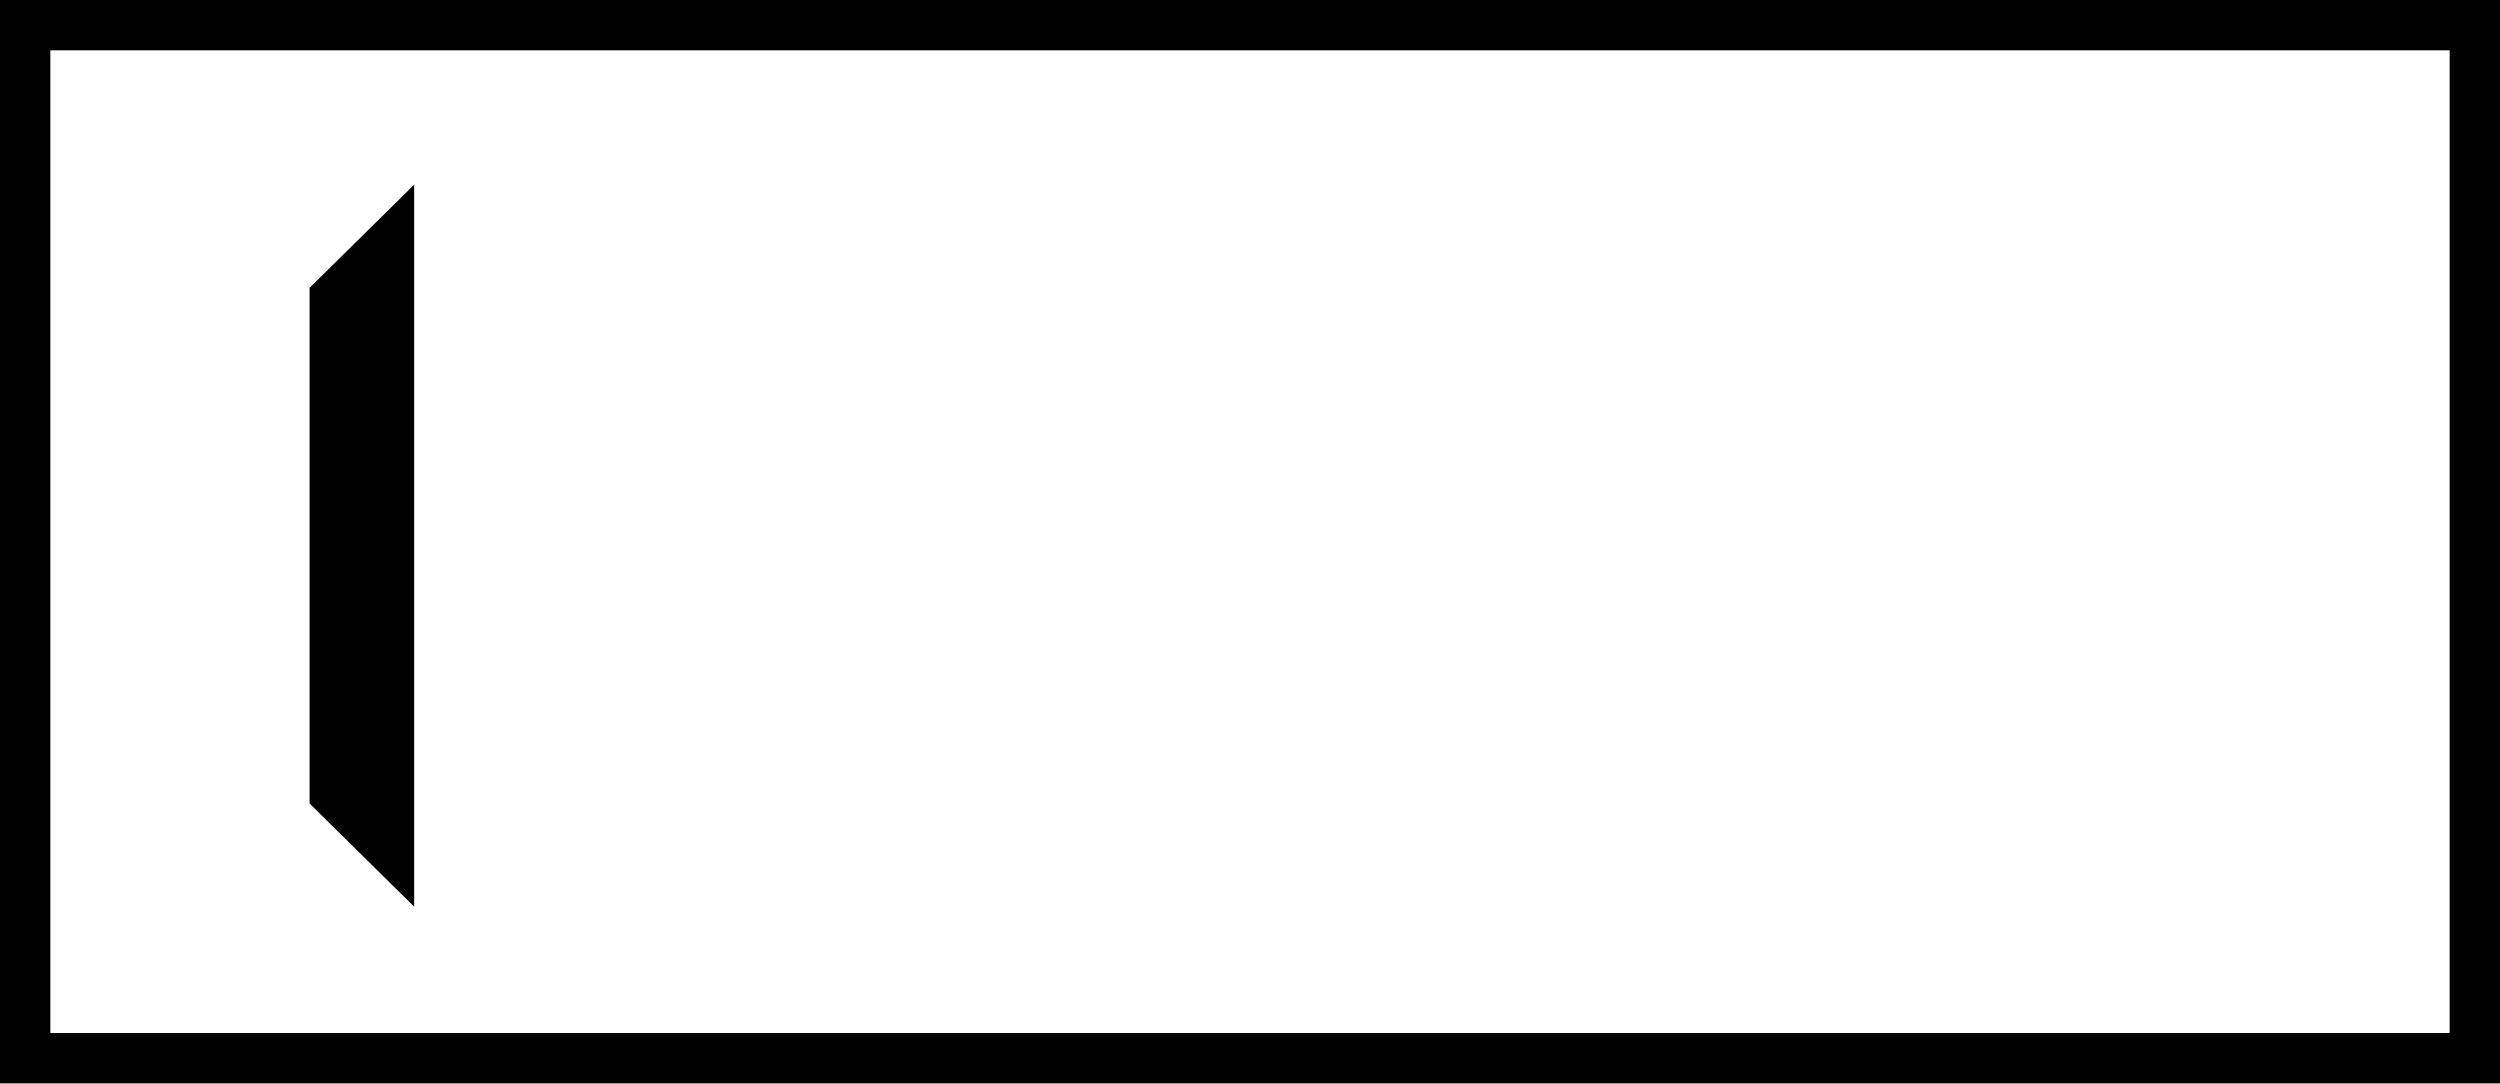
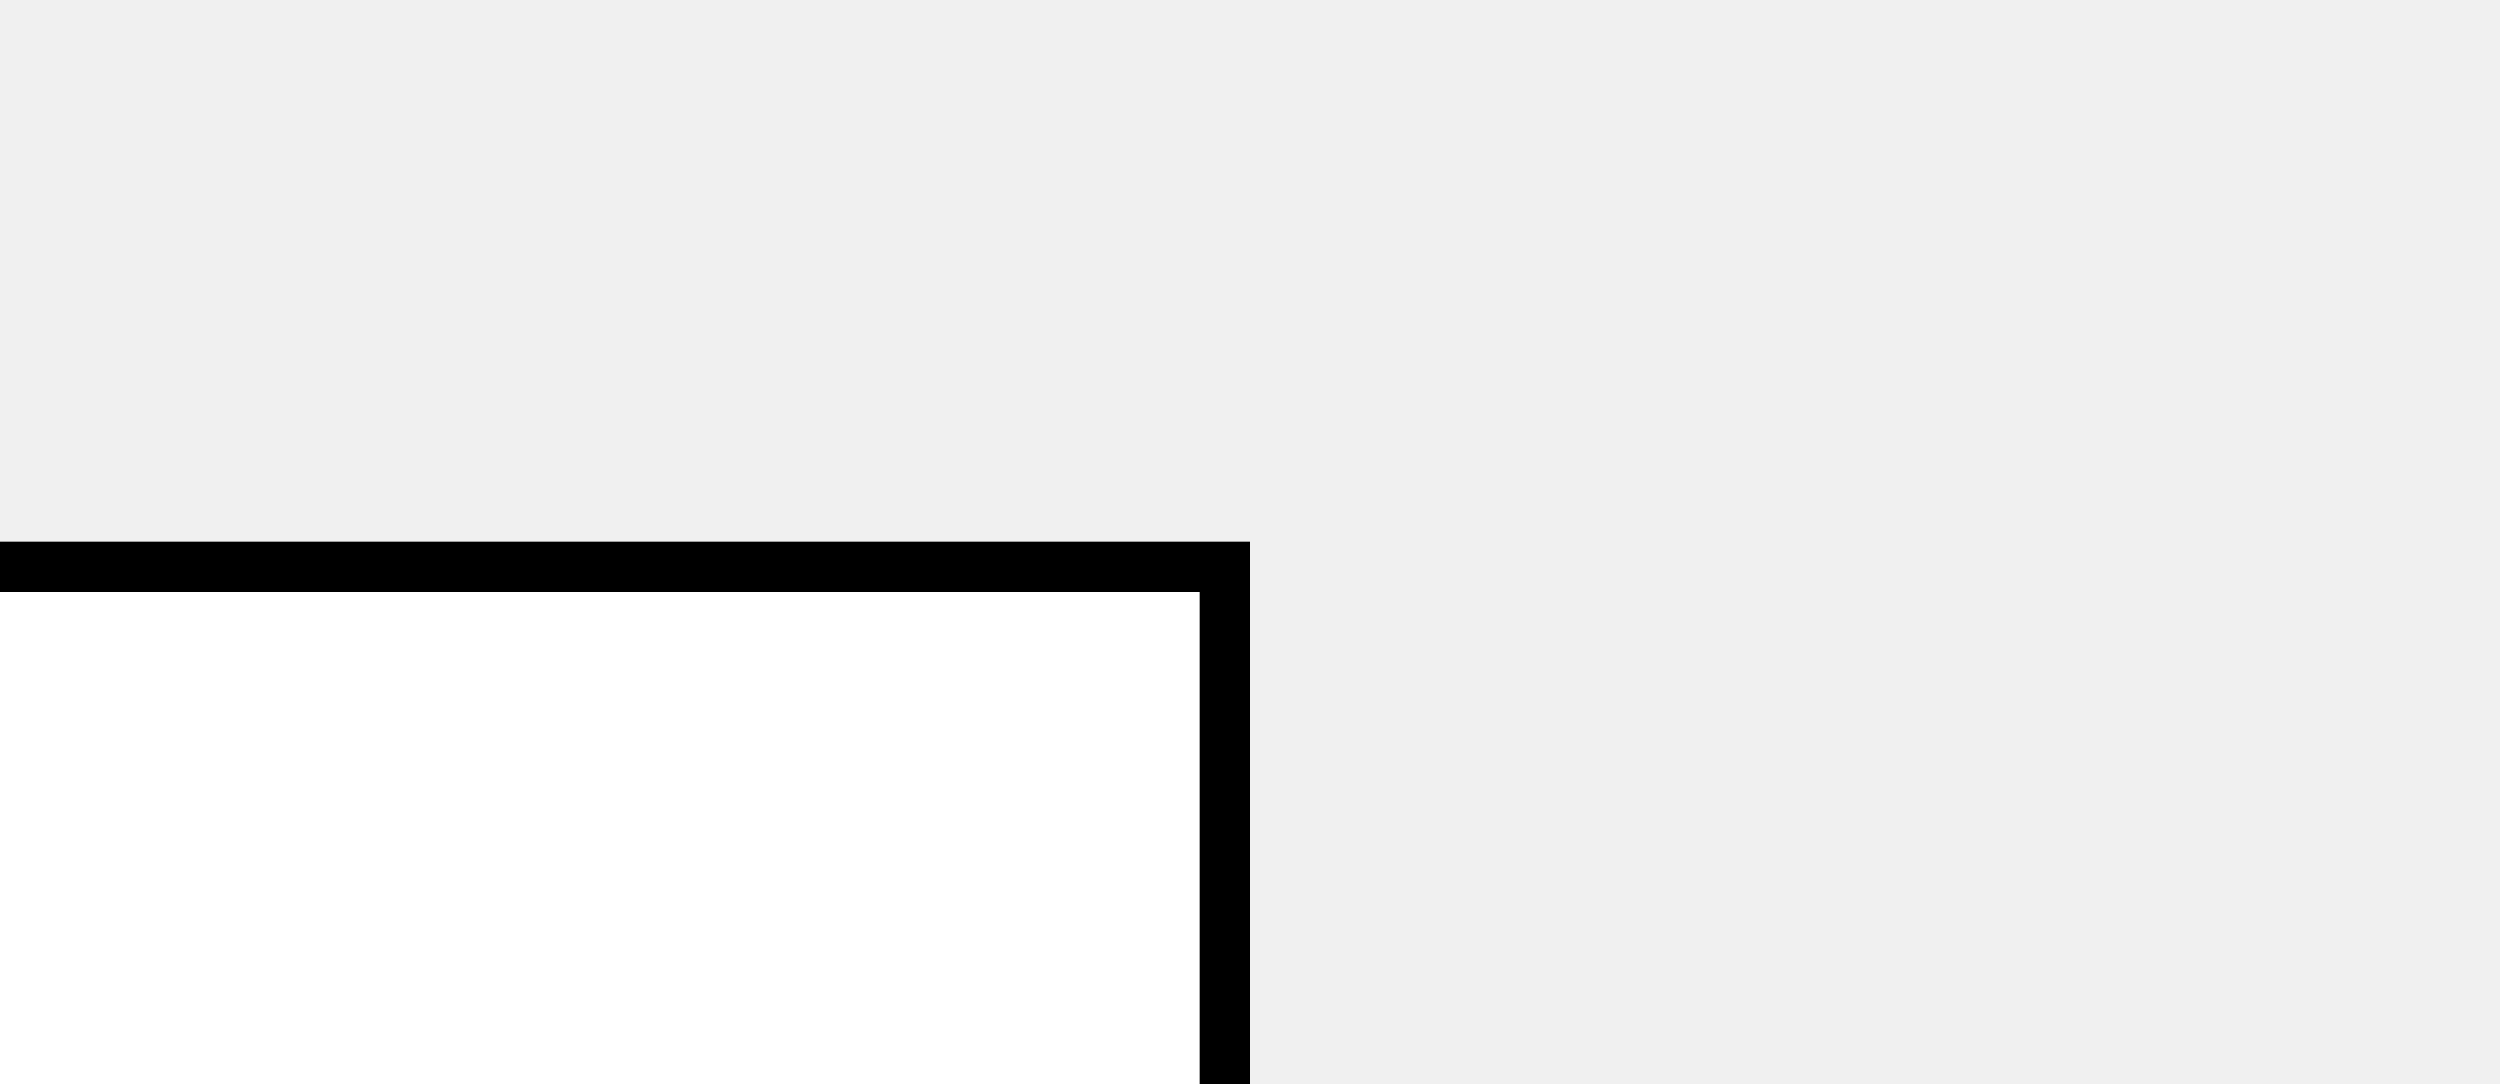
- <svg xmlns="http://www.w3.org/2000/svg" version="1.1" width="30" height="13">
-   <path style="fill:#ffffff;stroke:#000000;stroke-width:0.604" d="m 29.698,12.698 c -2.117,0 -27.045,0 -29.396,0 0,-10.227 0,-2.231 0,-12.396 2.117,0 27.045,0 29.396,0 0,19.834 0,-9.297 0,12.396 z" />
-   <path d="m 4.97,2.216 c 0,3.094 0,5.57 0,8.664 L 3.715,9.642 c 0,-3.094 0,-3.094 0,-6.188 z" style="fill:#000000;stroke:none" />
+ <svg xmlns="http://www.w3.org/2000/svg" width="30" height="13" version="1.1">
+   <path style="fill:#ffffff;stroke:#000000;stroke-width:0.604" d="m 14.698,19.198 c -2.117,0 -27.045,0 -29.396,0 0,-10.227 0,-2.231 0,-12.396 2.117,0 27.045,0 29.396,0 0,19.834 0,-9.297 0,12.396 z" />
+   <path d="m -10.03,8.716 c 0,3.094 0,5.57 0,8.664 l -1.255,-1.238 c 0,-3.094 0,-3.094 0,-6.188 z" style="fill:#000000;stroke:none" />
</svg>
